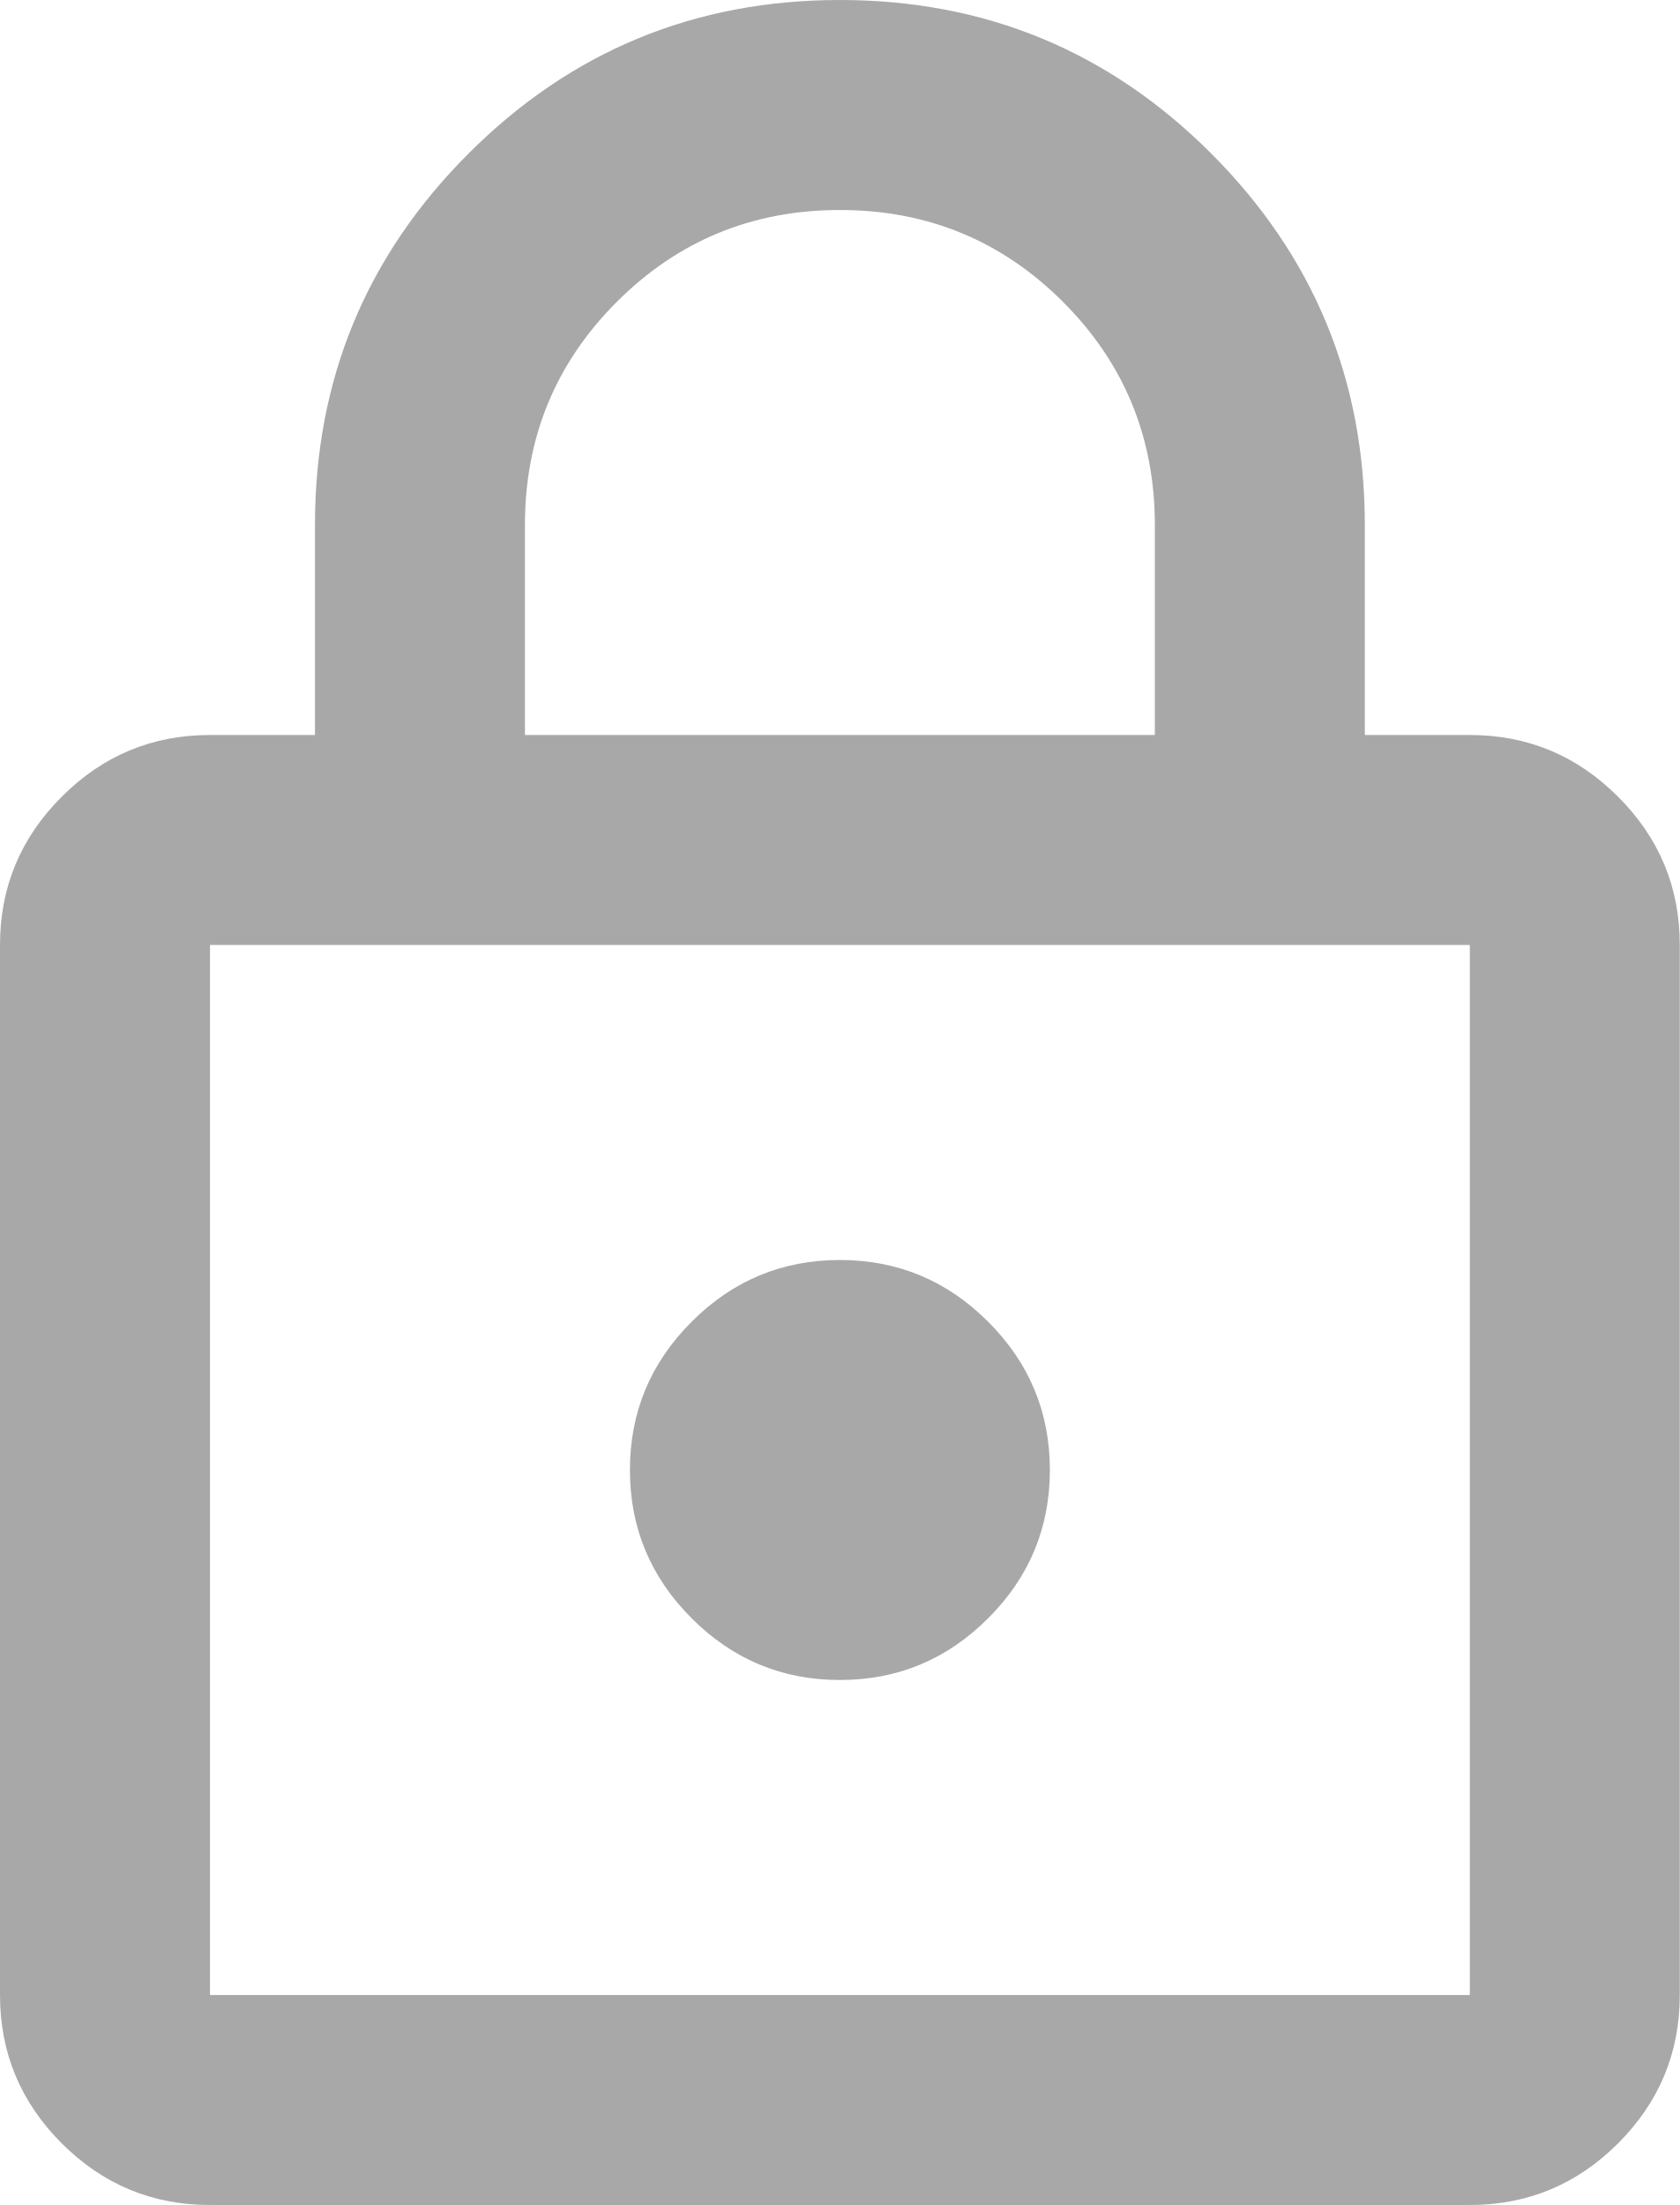
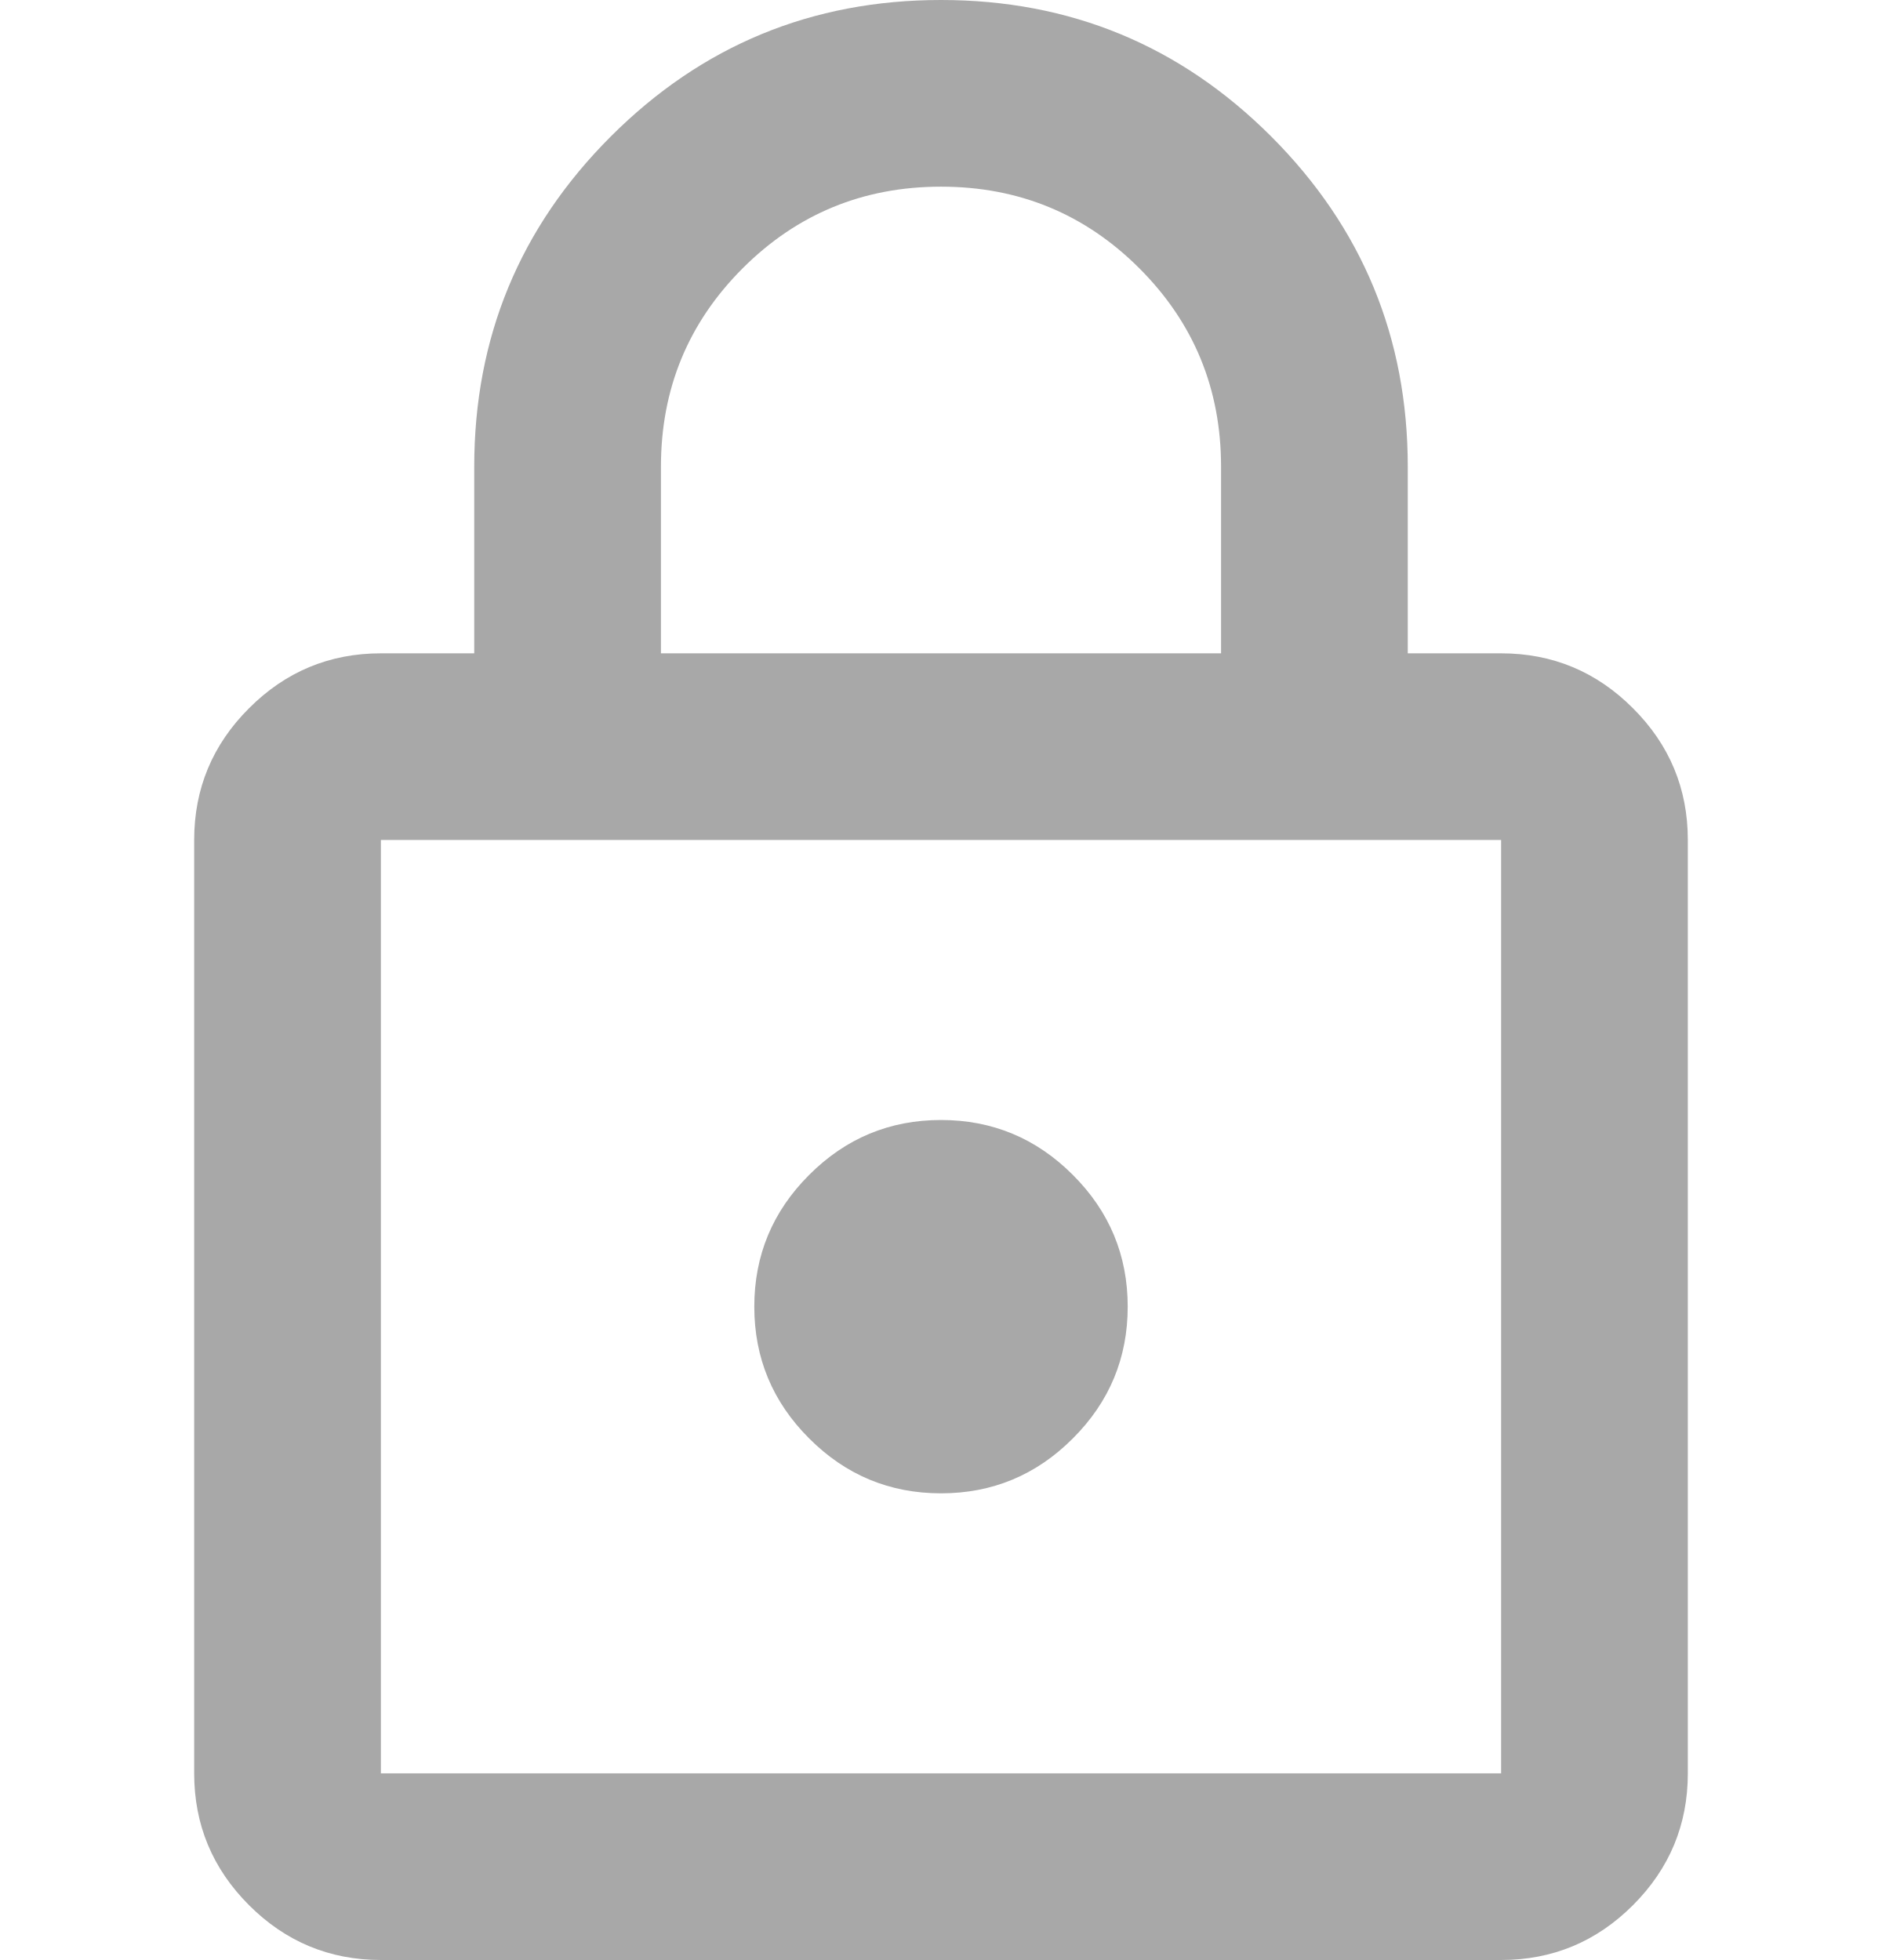
- <svg xmlns="http://www.w3.org/2000/svg" width="16" height="21" viewBox="0 0 16 21" fill="none">
+ <svg xmlns="http://www.w3.org/2000/svg" width="24" height="25" viewBox="0 0 16 21" fill="none">
  <path d="M2 21C1.45 21 0.979 20.804 0.588 20.413C0.196 20.021 0 19.55 0 19V9C0 8.45 0.196 7.979 0.588 7.588C0.979 7.196 1.45 7 2 7H3V5C3 3.617 3.487 2.438 4.463 1.462C5.438 0.487 6.617 0 8 0C9.383 0 10.562 0.487 11.537 1.462C12.512 2.438 13 3.617 13 5V7H14C14.55 7 15.021 7.196 15.412 7.588C15.804 7.979 16 8.45 16 9V19C16 19.55 15.804 20.021 15.412 20.413C15.021 20.804 14.55 21 14 21H2ZM2 19H14V9H2V19ZM8 16C8.55 16 9.021 15.804 9.412 15.412C9.804 15.021 10 14.55 10 14C10 13.45 9.804 12.979 9.412 12.588C9.021 12.196 8.55 12 8 12C7.45 12 6.979 12.196 6.588 12.588C6.196 12.979 6 13.45 6 14C6 14.55 6.196 15.021 6.588 15.412C6.979 15.804 7.45 16 8 16ZM5 7H11V5C11 4.167 10.708 3.458 10.125 2.875C9.542 2.292 8.833 2 8 2C7.167 2 6.458 2.292 5.875 2.875C5.292 3.458 5 4.167 5 5V7Z" fill="#A8A8A8" />
</svg>
